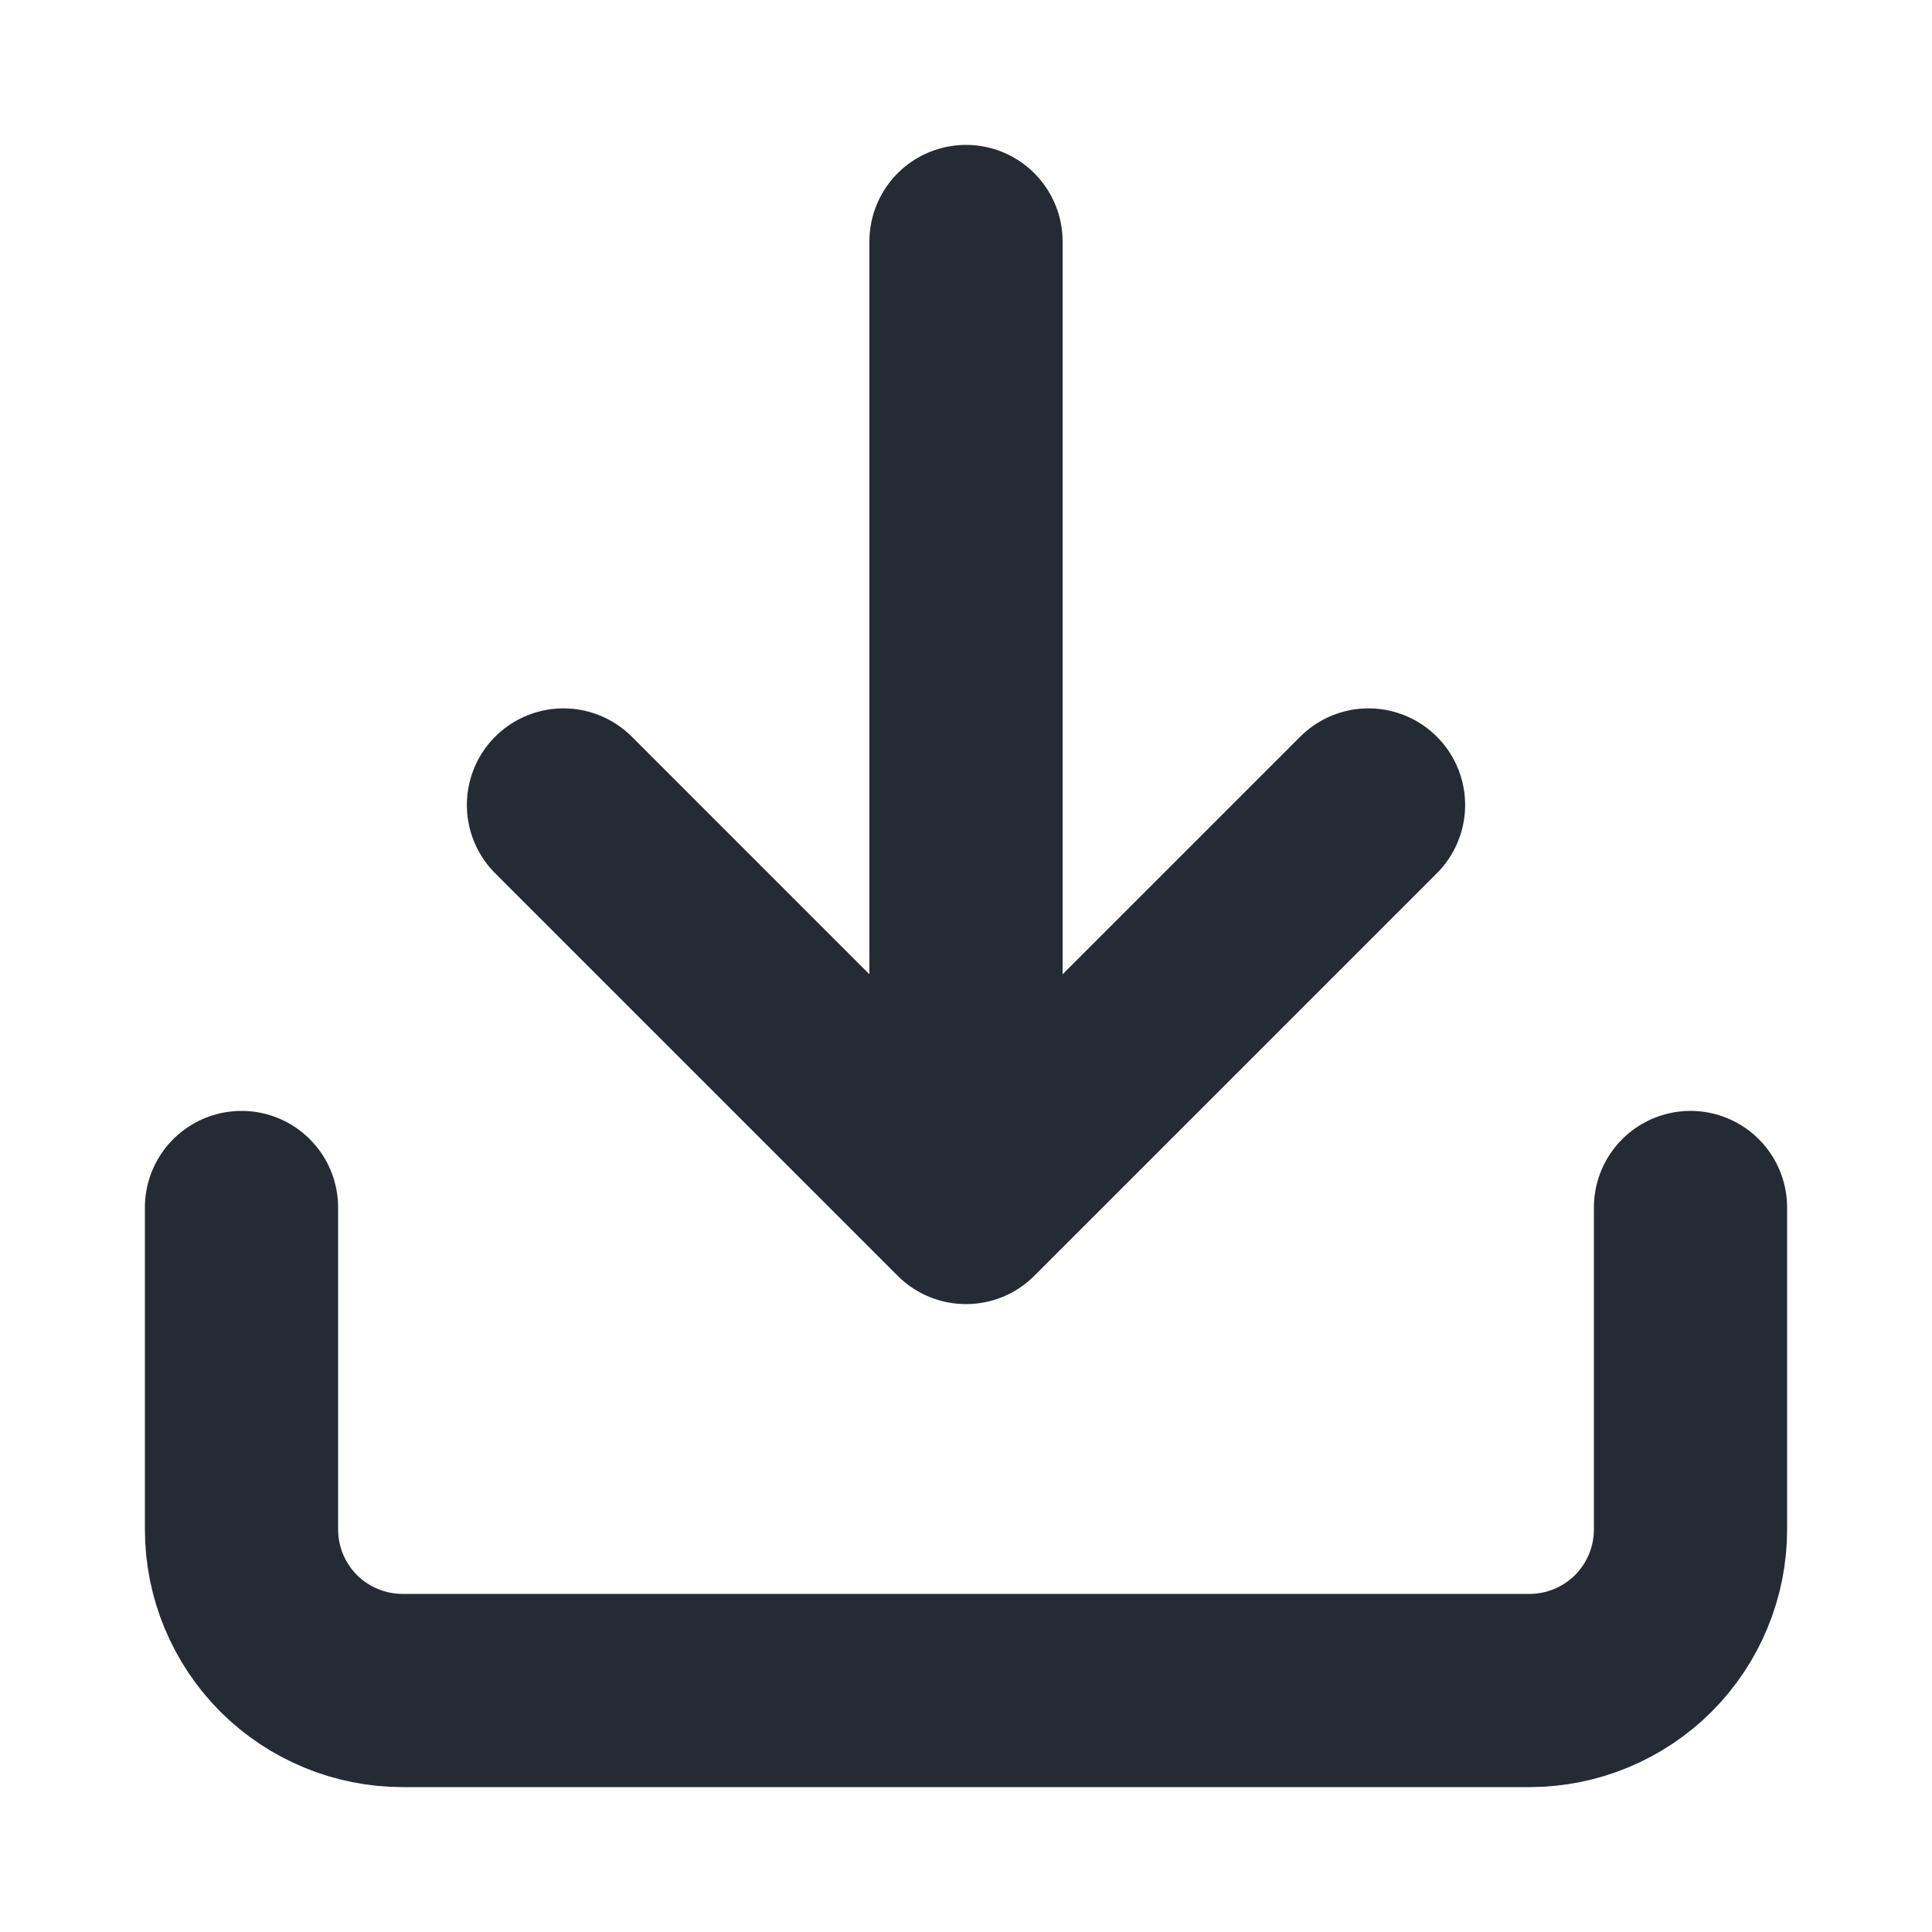
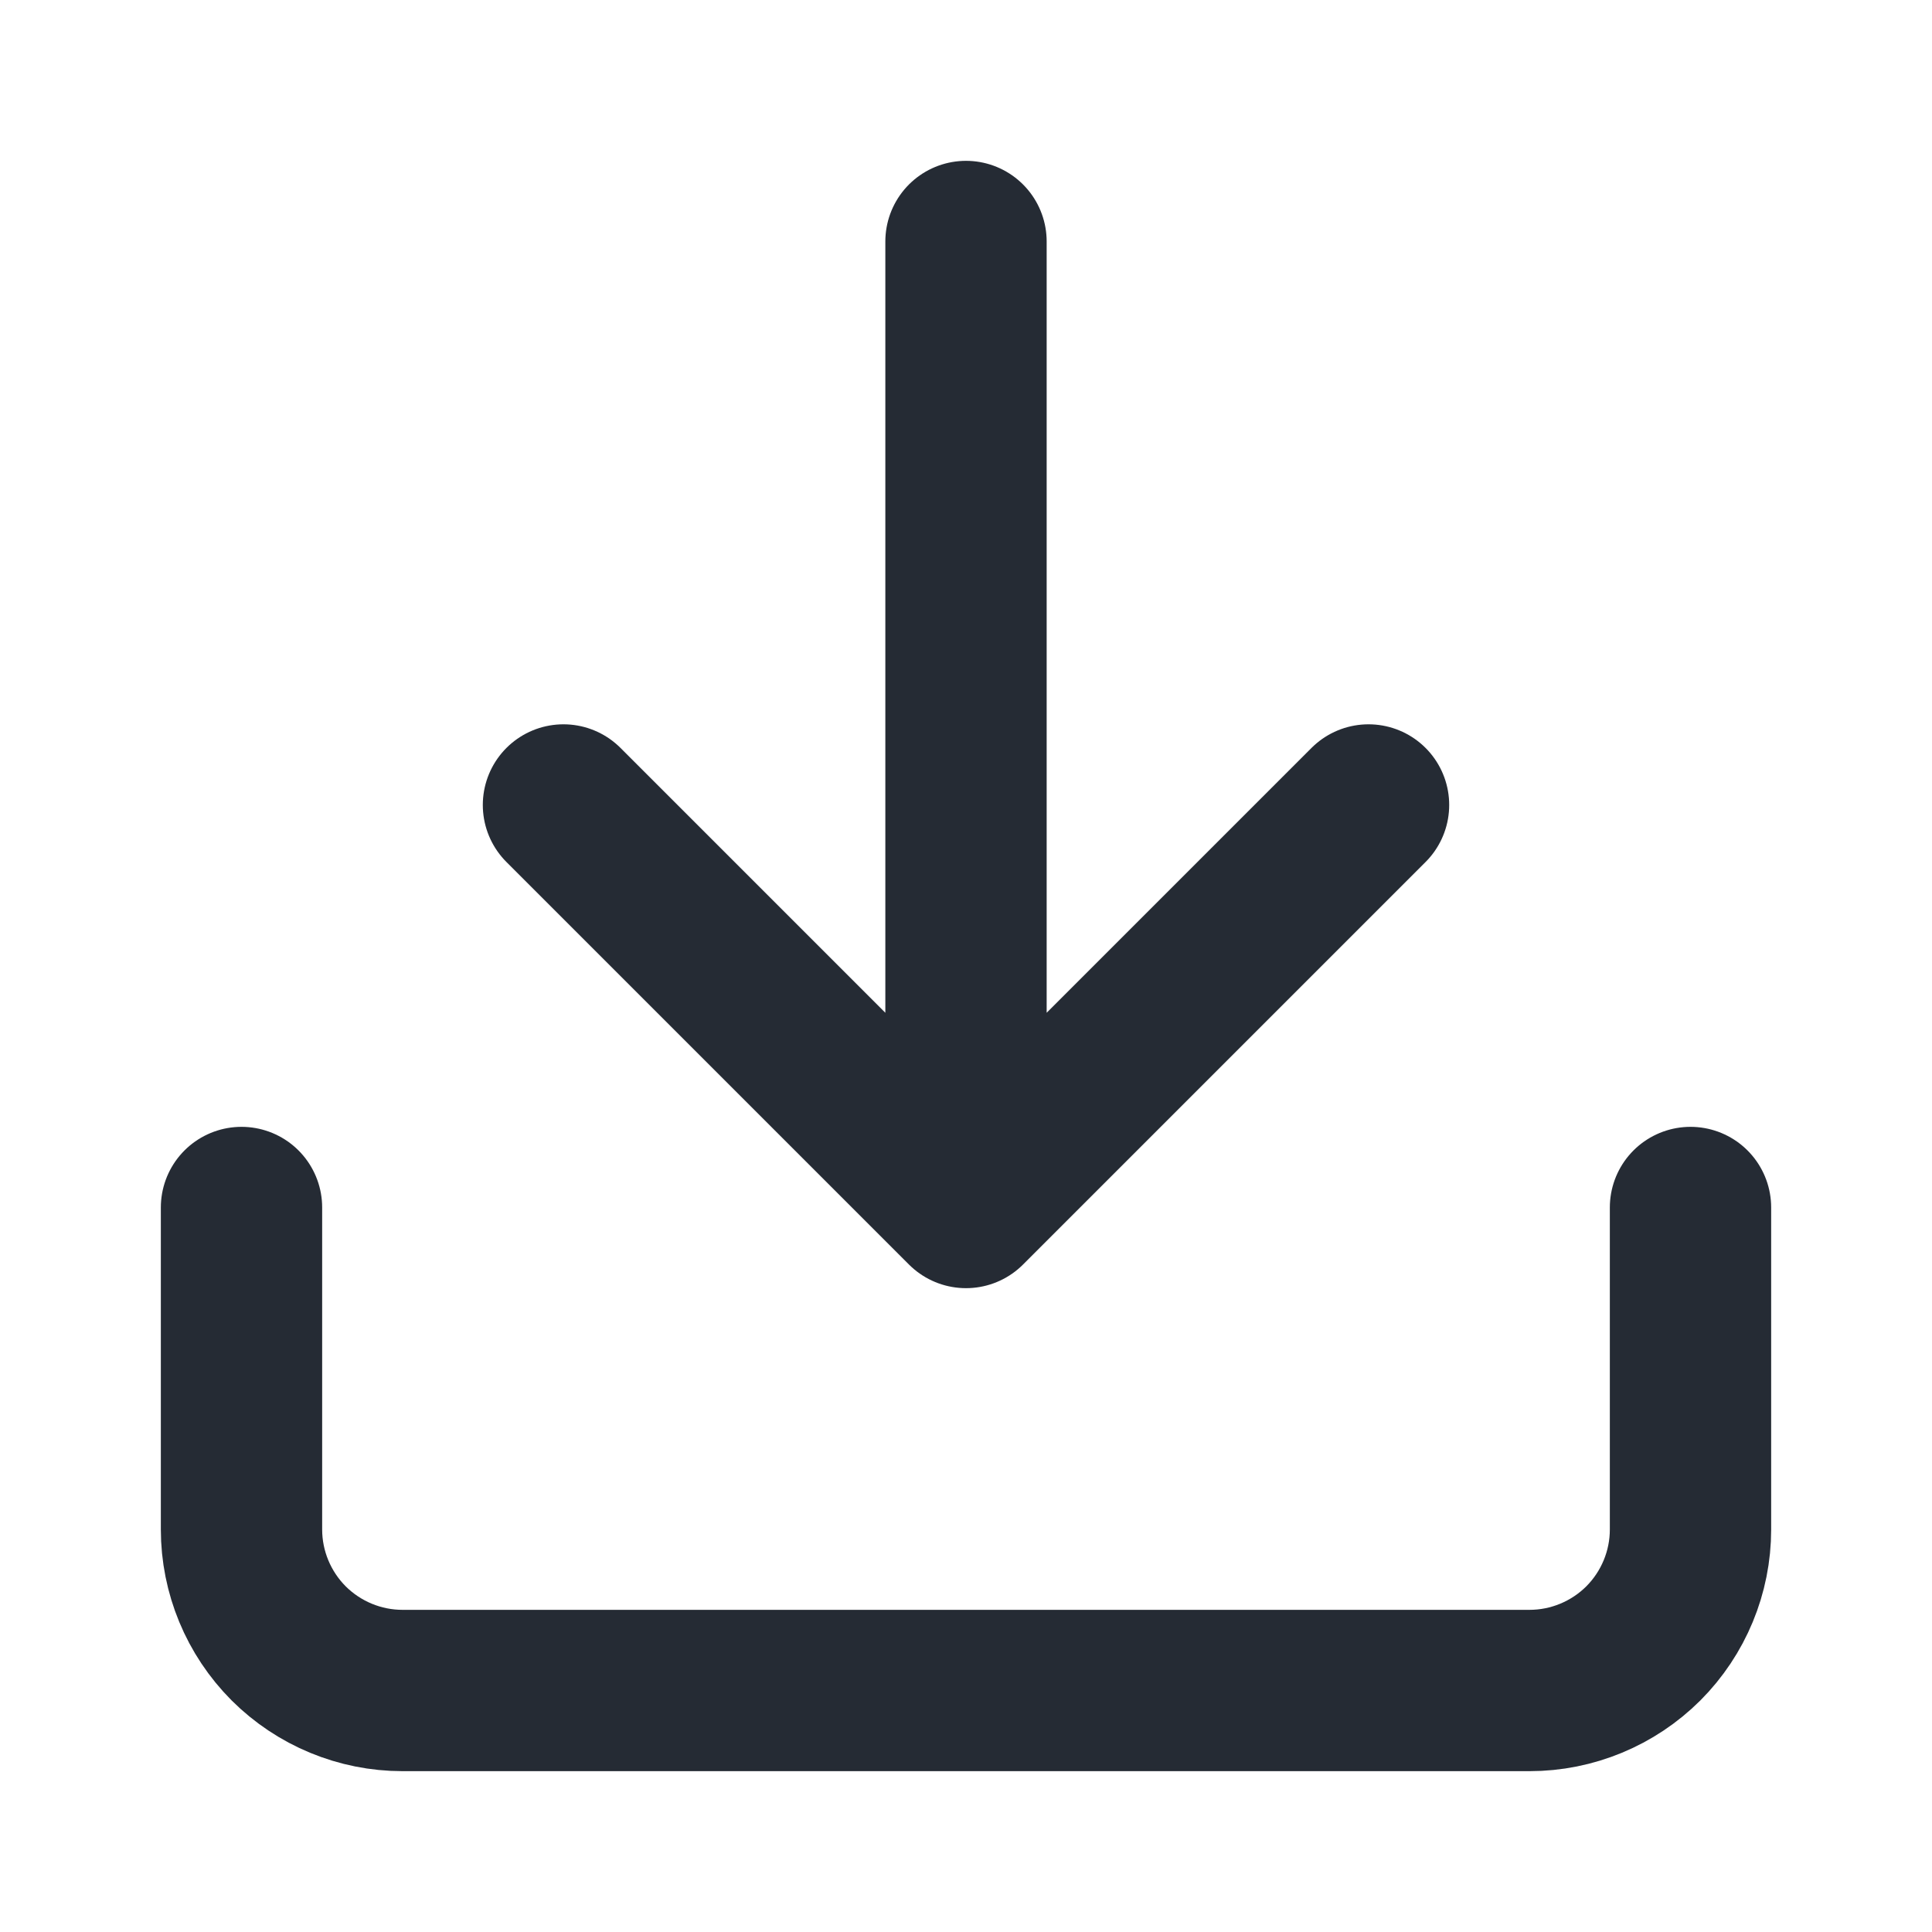
<svg xmlns="http://www.w3.org/2000/svg" width="20" height="20" viewBox="0 0 20 20" fill="none">
-   <g id="download">
-     <path id="Icon" d="M17.5 12.5V15.833C17.5 16.275 17.324 16.699 17.012 17.012C16.699 17.324 16.275 17.5 15.833 17.5H4.167C3.725 17.5 3.301 17.324 2.988 17.012C2.676 16.699 2.5 16.275 2.5 15.833V12.5M5.833 8.333L10 12.5M10 12.5L14.167 8.333M10 12.5V2.5" stroke="#252B34" stroke-width="2" stroke-linecap="round" stroke-linejoin="round" />
-   </g>
+   <path d="M17.5 12.5V15.833C17.5 16.275 17.324 16.699 17.012 17.012C16.699 17.324 16.275 17.5 15.833 17.5H4.167C3.725 17.5 3.301 17.324 2.988 17.012C2.676 16.699 2.5 16.275 2.5 15.833V12.5M5.833 8.333L10 12.5M10 12.5L14.167 8.333M10 12.5V2.5" stroke="#252B34" stroke-width="1.67" stroke-linecap="round" stroke-linejoin="round" />
</svg>
